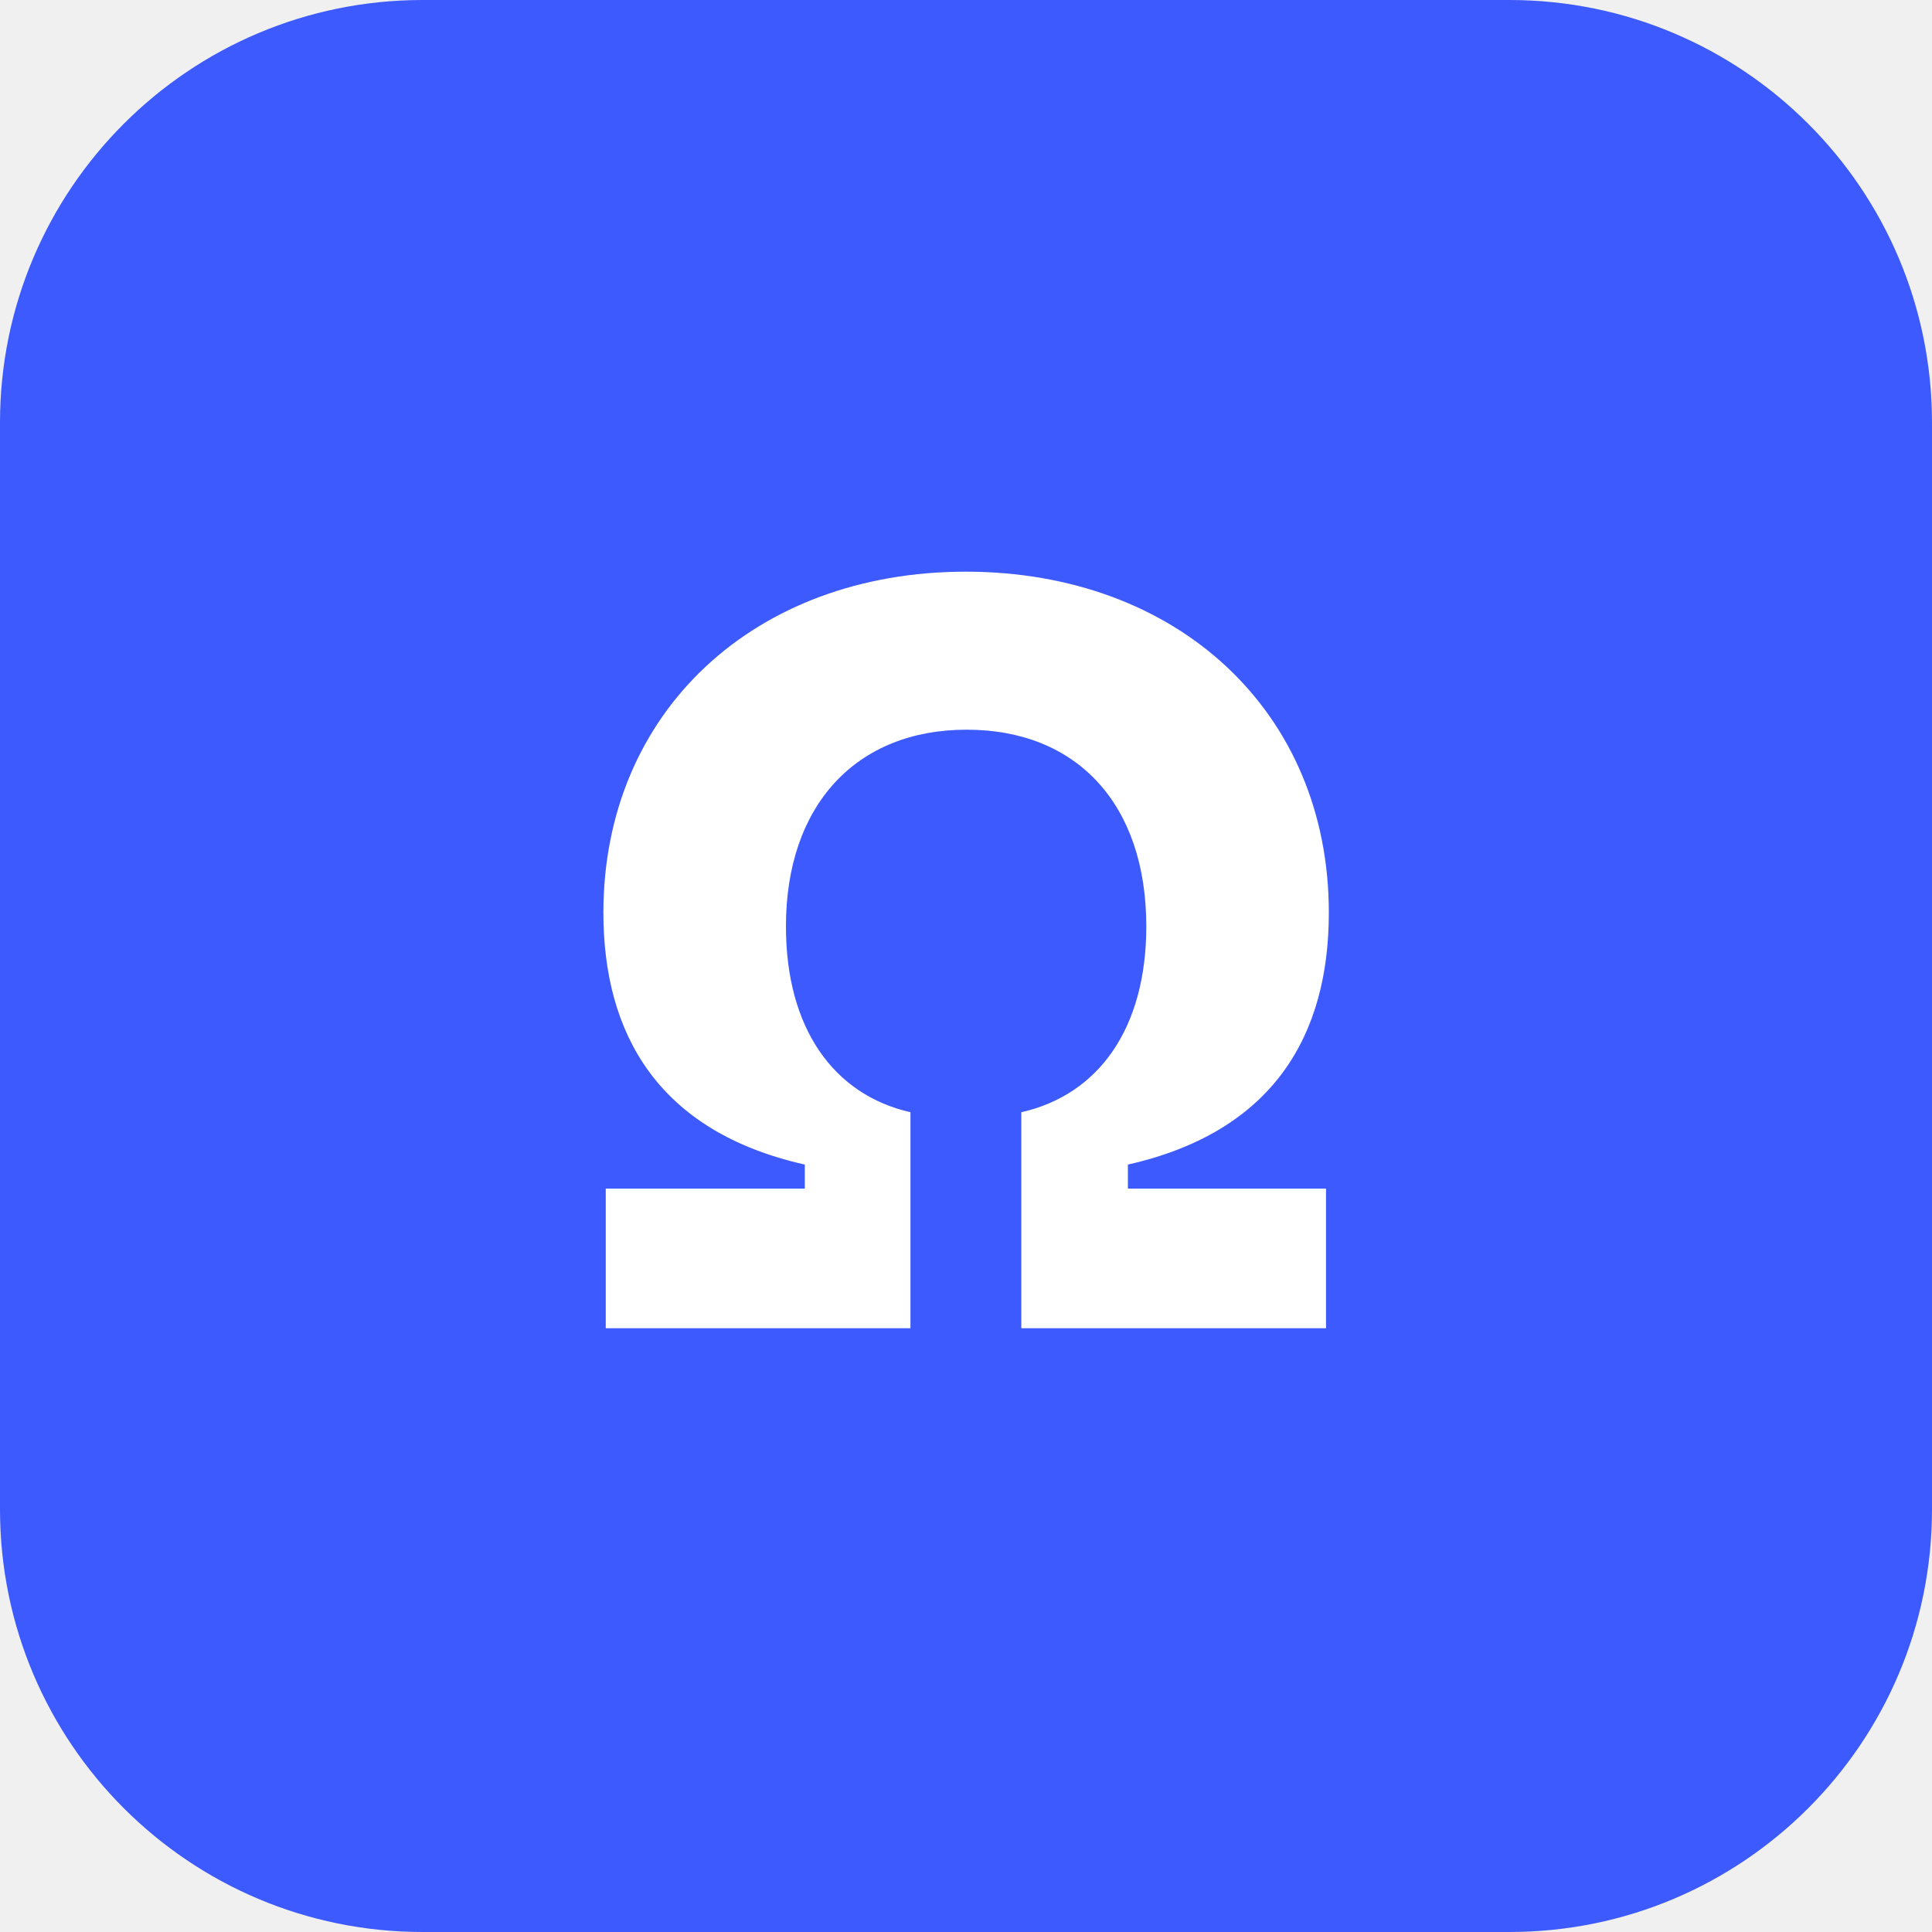
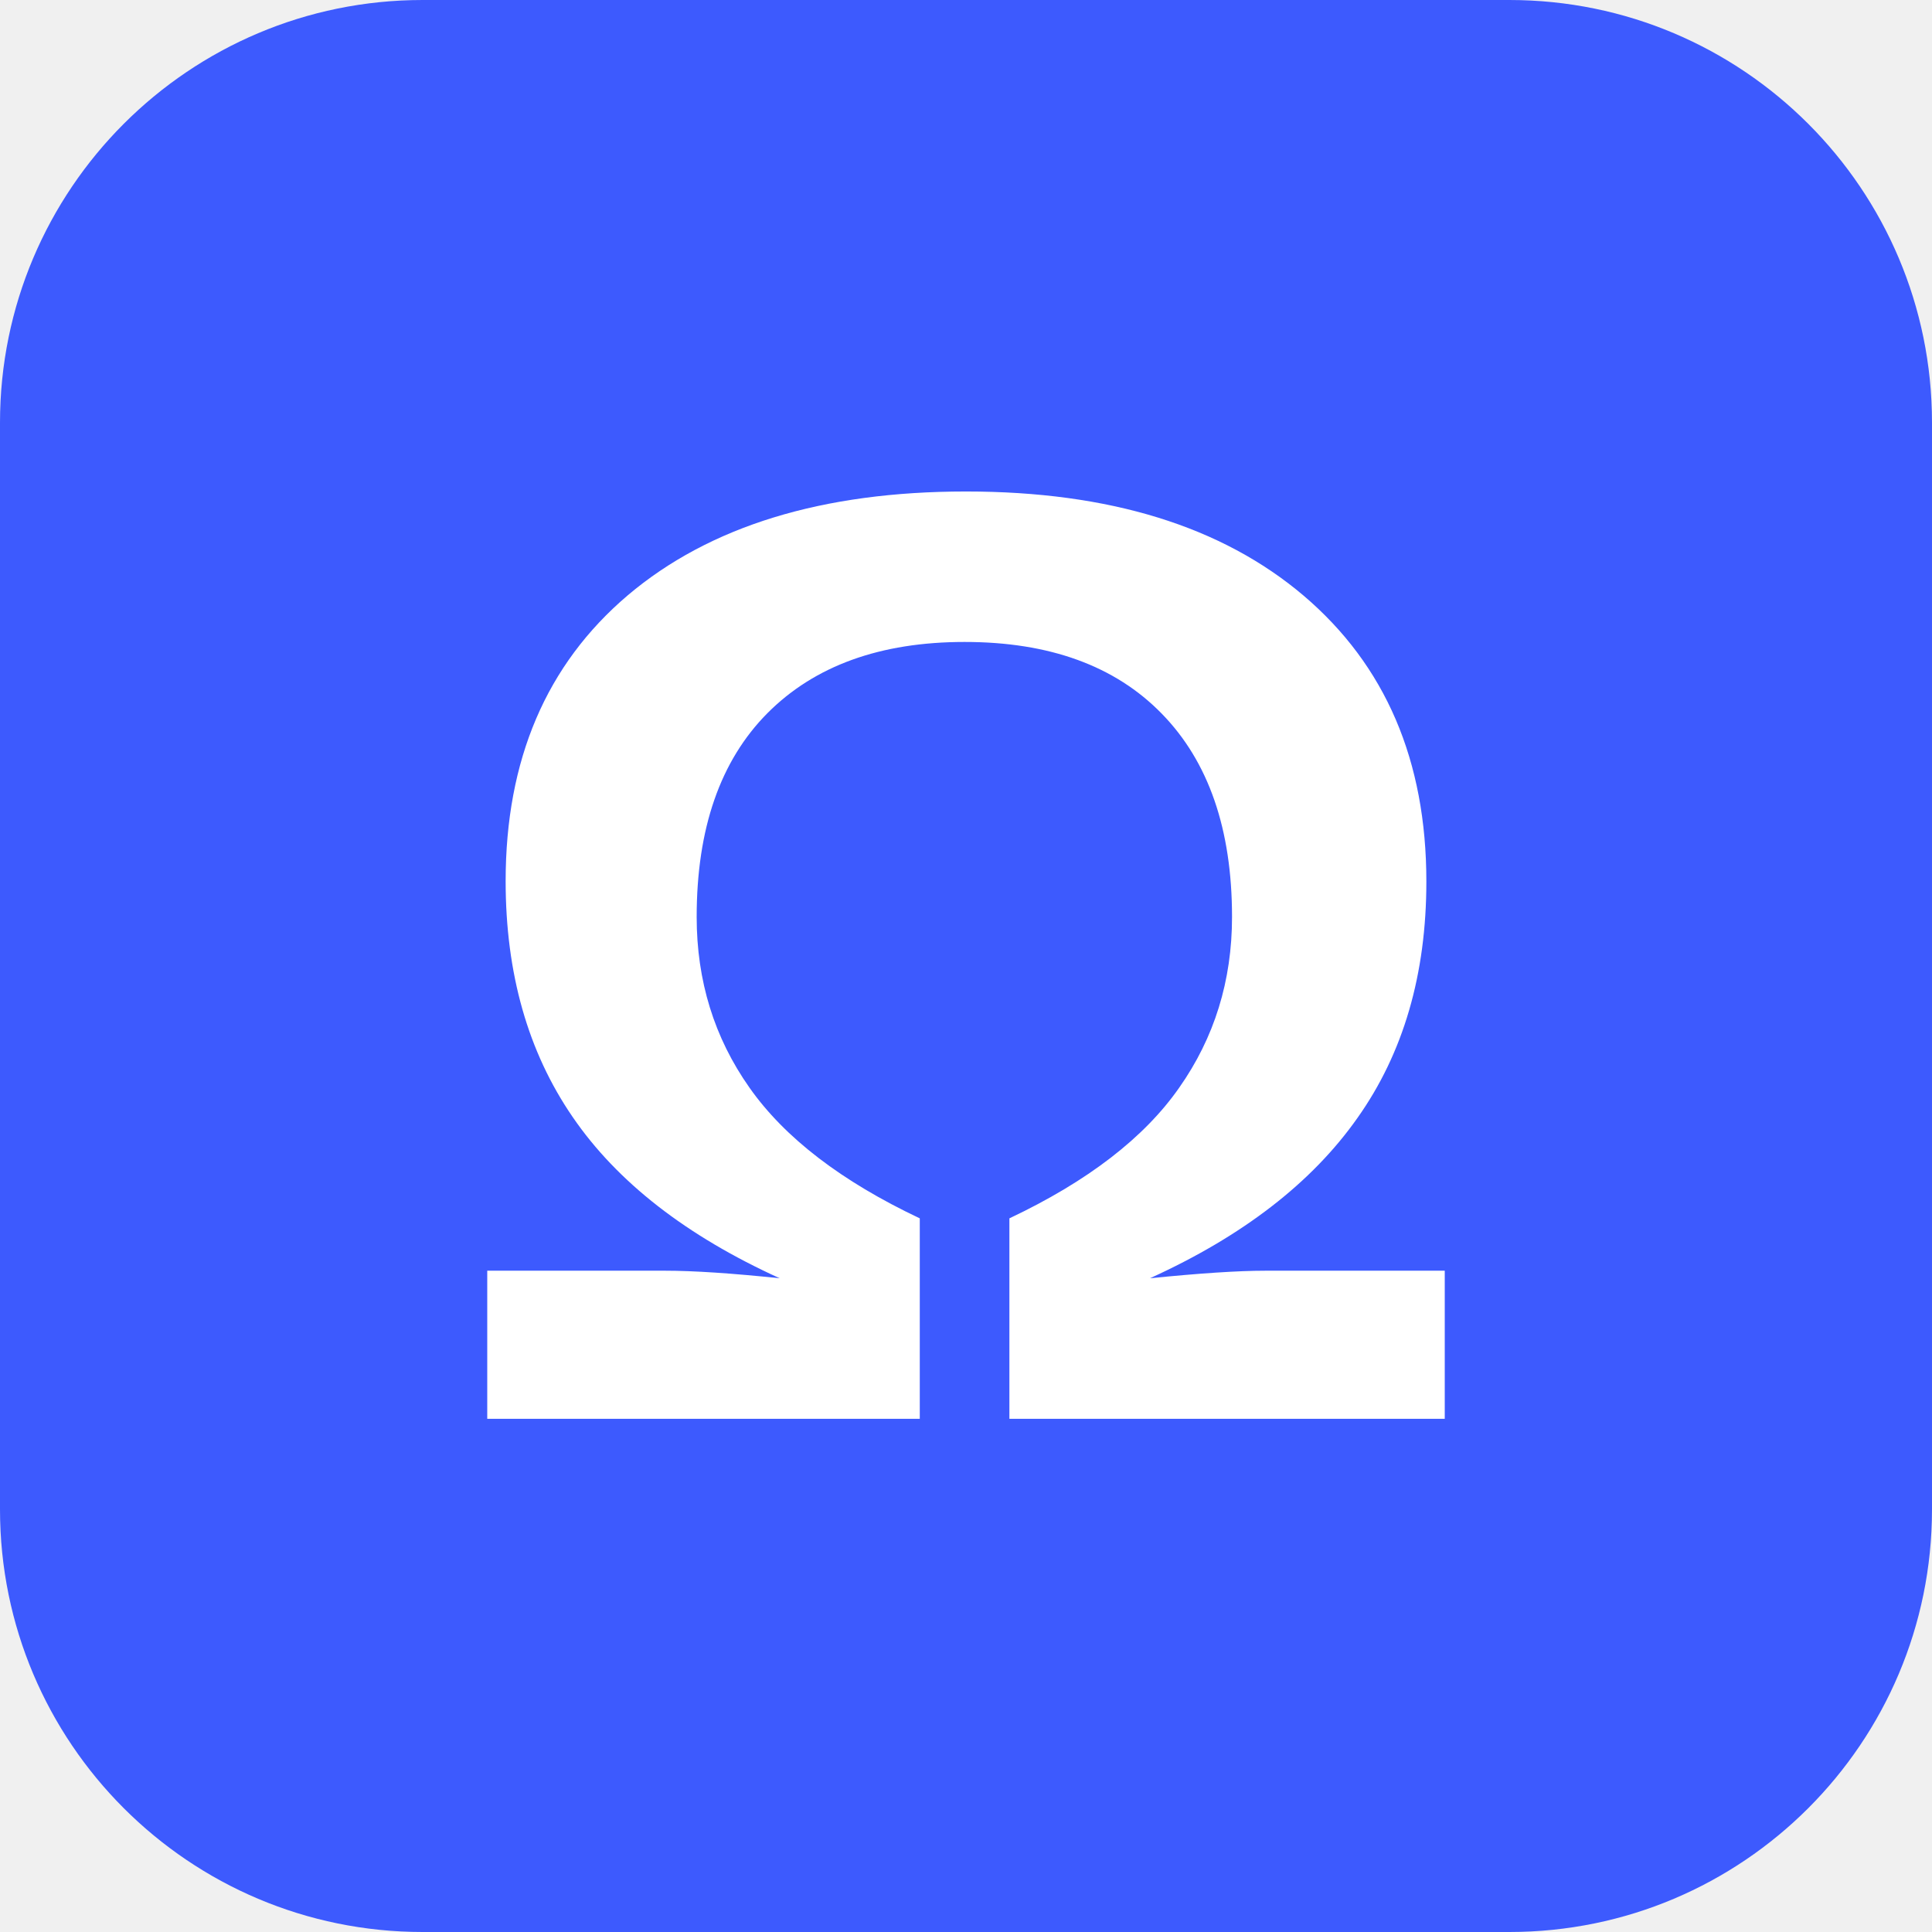
<svg xmlns="http://www.w3.org/2000/svg" viewBox="0 0 64 64" width="64" height="64">
  <rect width="64" height="64" rx="14" fill="#3d5afe" />
-   <text x="32" y="44" font-family="-apple-system, BlinkMacSystemFont, 'Inter', 'JetBrains Mono', 'Segoe UI', Arial, sans-serif" font-size="34" font-weight="800" fill="#ffffff" text-anchor="middle">Ω</text>
+   <text x="32" y="47" font-family="'Segoe UI', -apple-system, BlinkMacSystemFont, Arial, sans-serif" font-size="44" font-weight="900" fill="#ffffff" text-anchor="middle">Ω</text>
</svg>
